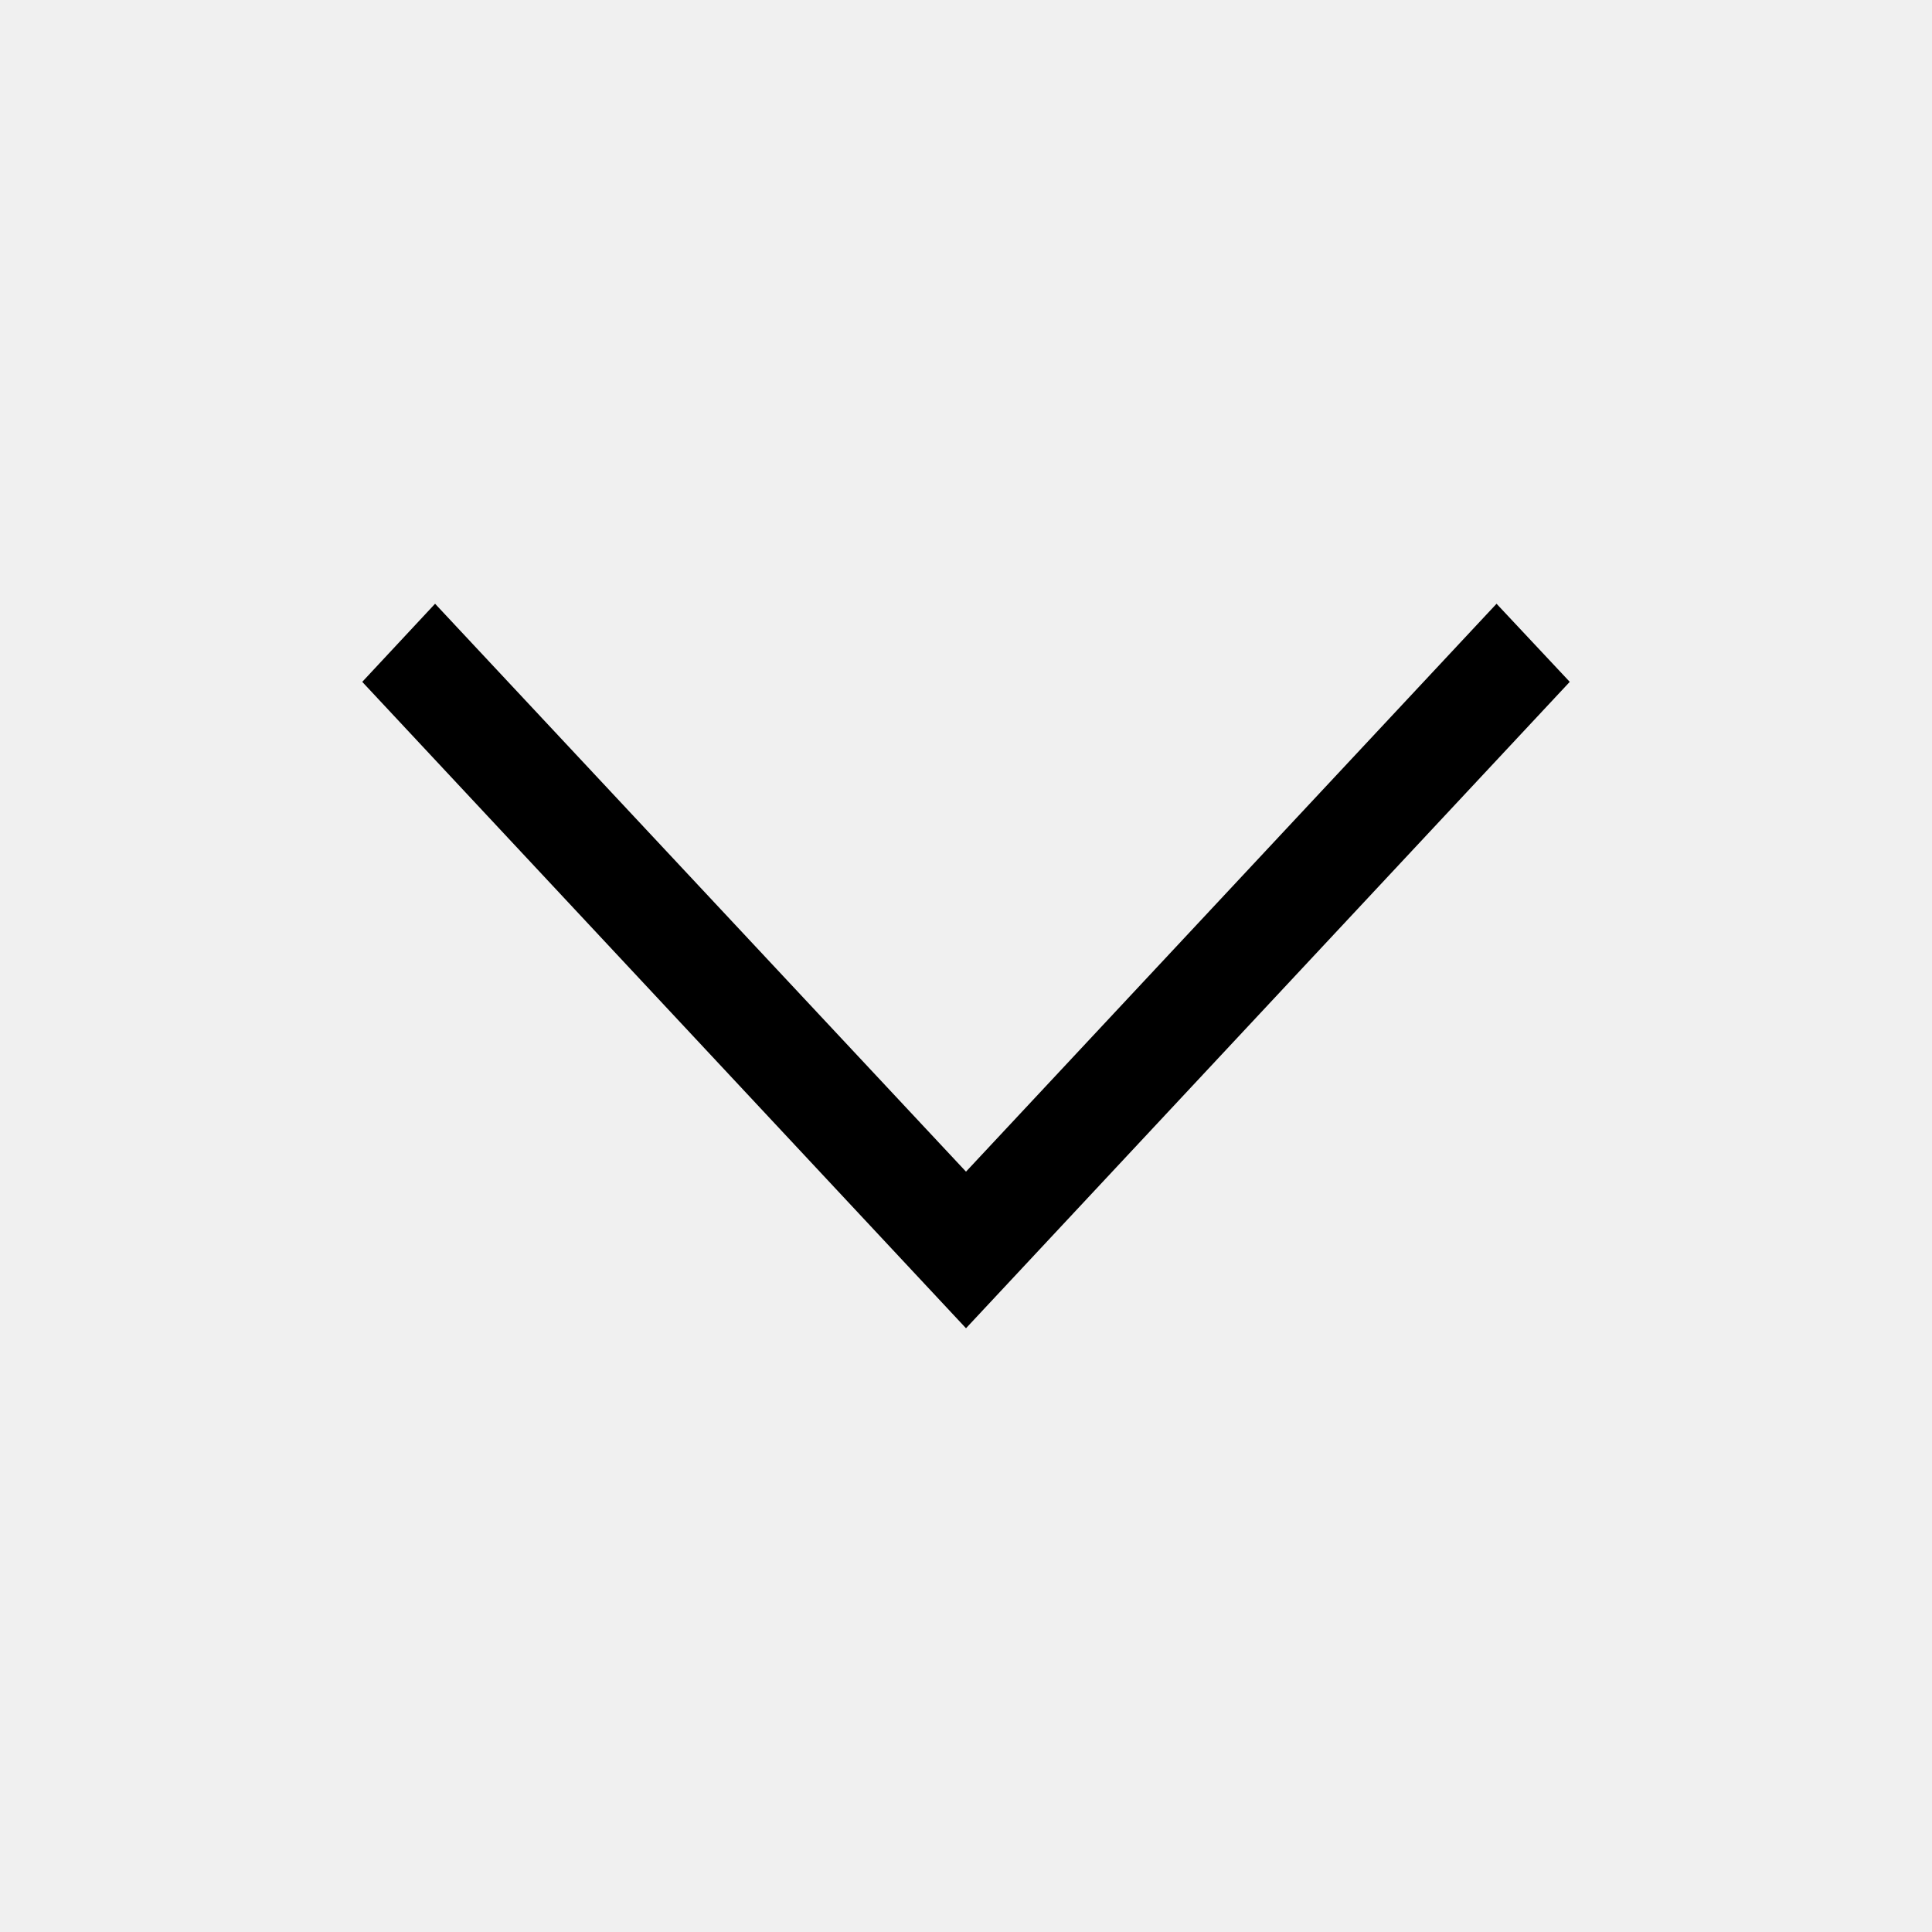
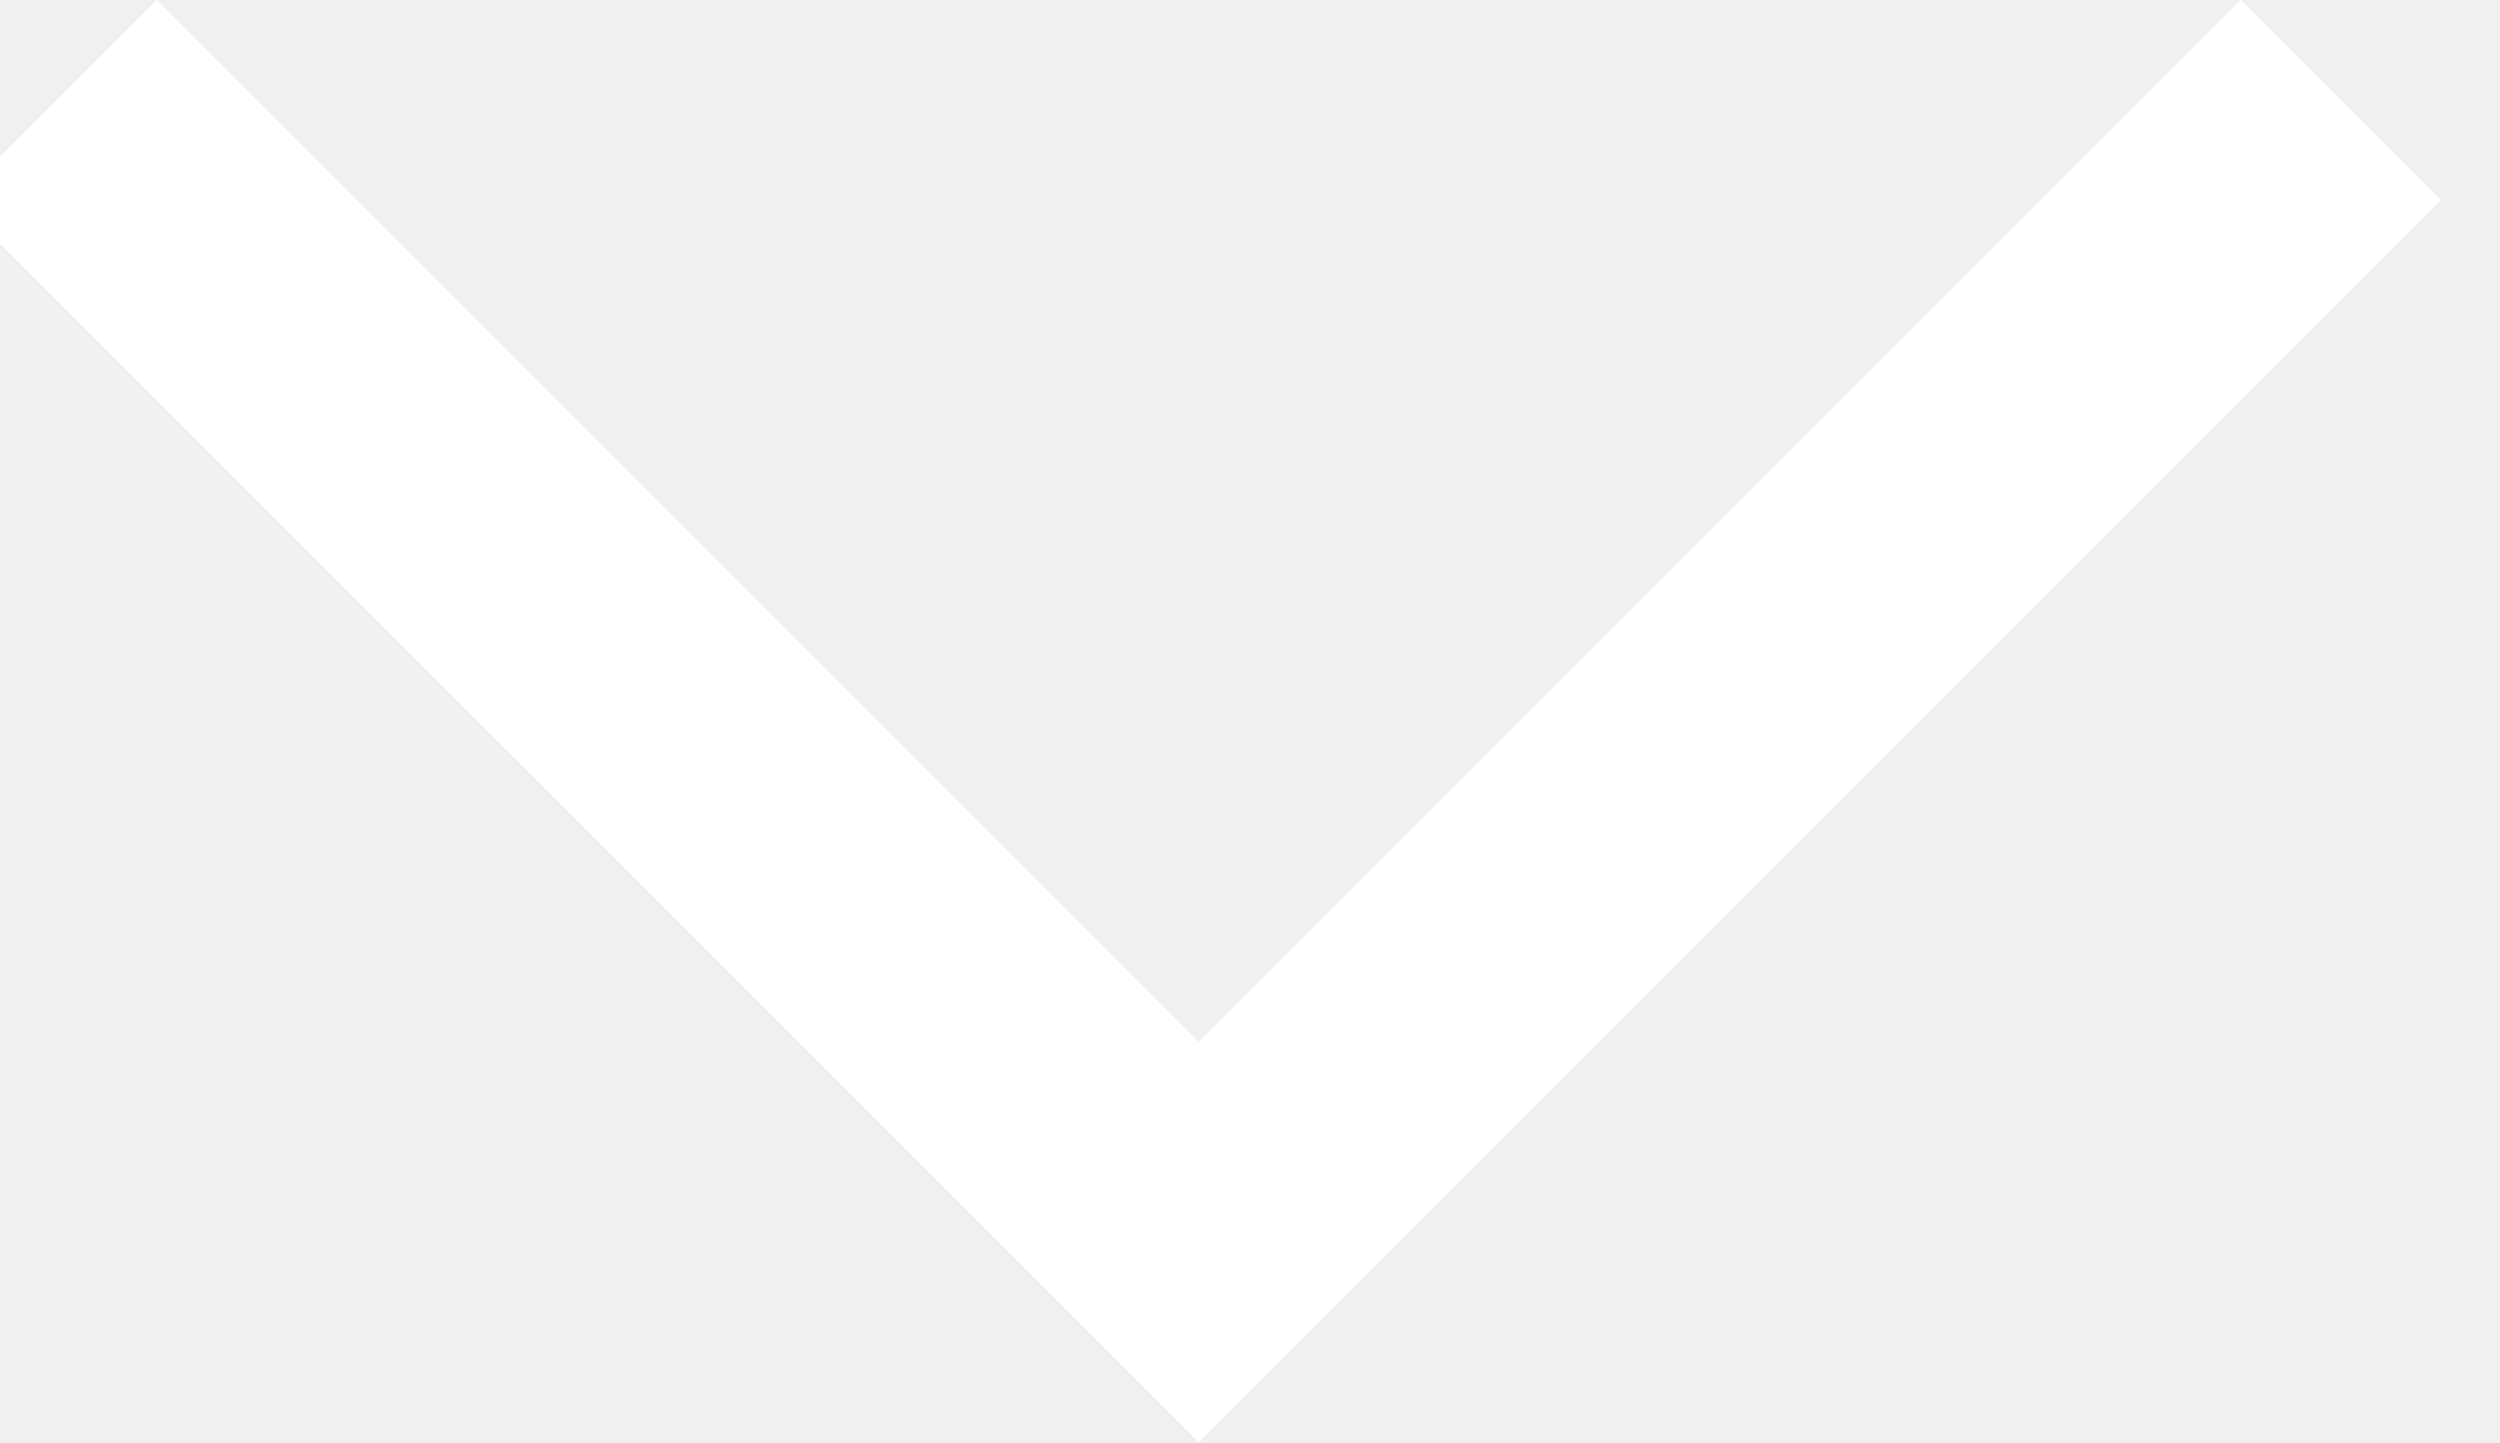
- <svg xmlns="http://www.w3.org/2000/svg" width="512" height="512">
+ <svg xmlns="http://www.w3.org/2000/svg" width="26" height="15">
  <g>
    <rect fill="none" id="canvas_background" height="402" width="582" y="-1" x="-1" />
  </g>
  <g>
-     <polygon id="svg_1" points="396.6,160 416,180.7 256,352 96,180.7 115.3,160 256,310.5 " />
+     <polygon id="svg_1" points="23.303,-0.002 12.467,10.834 1.63,-0.002 -0.454,2.082 12.467,15.002 14.551,12.918 25.387,2.082   " fill="#ffffff" />
  </g>
</svg>
